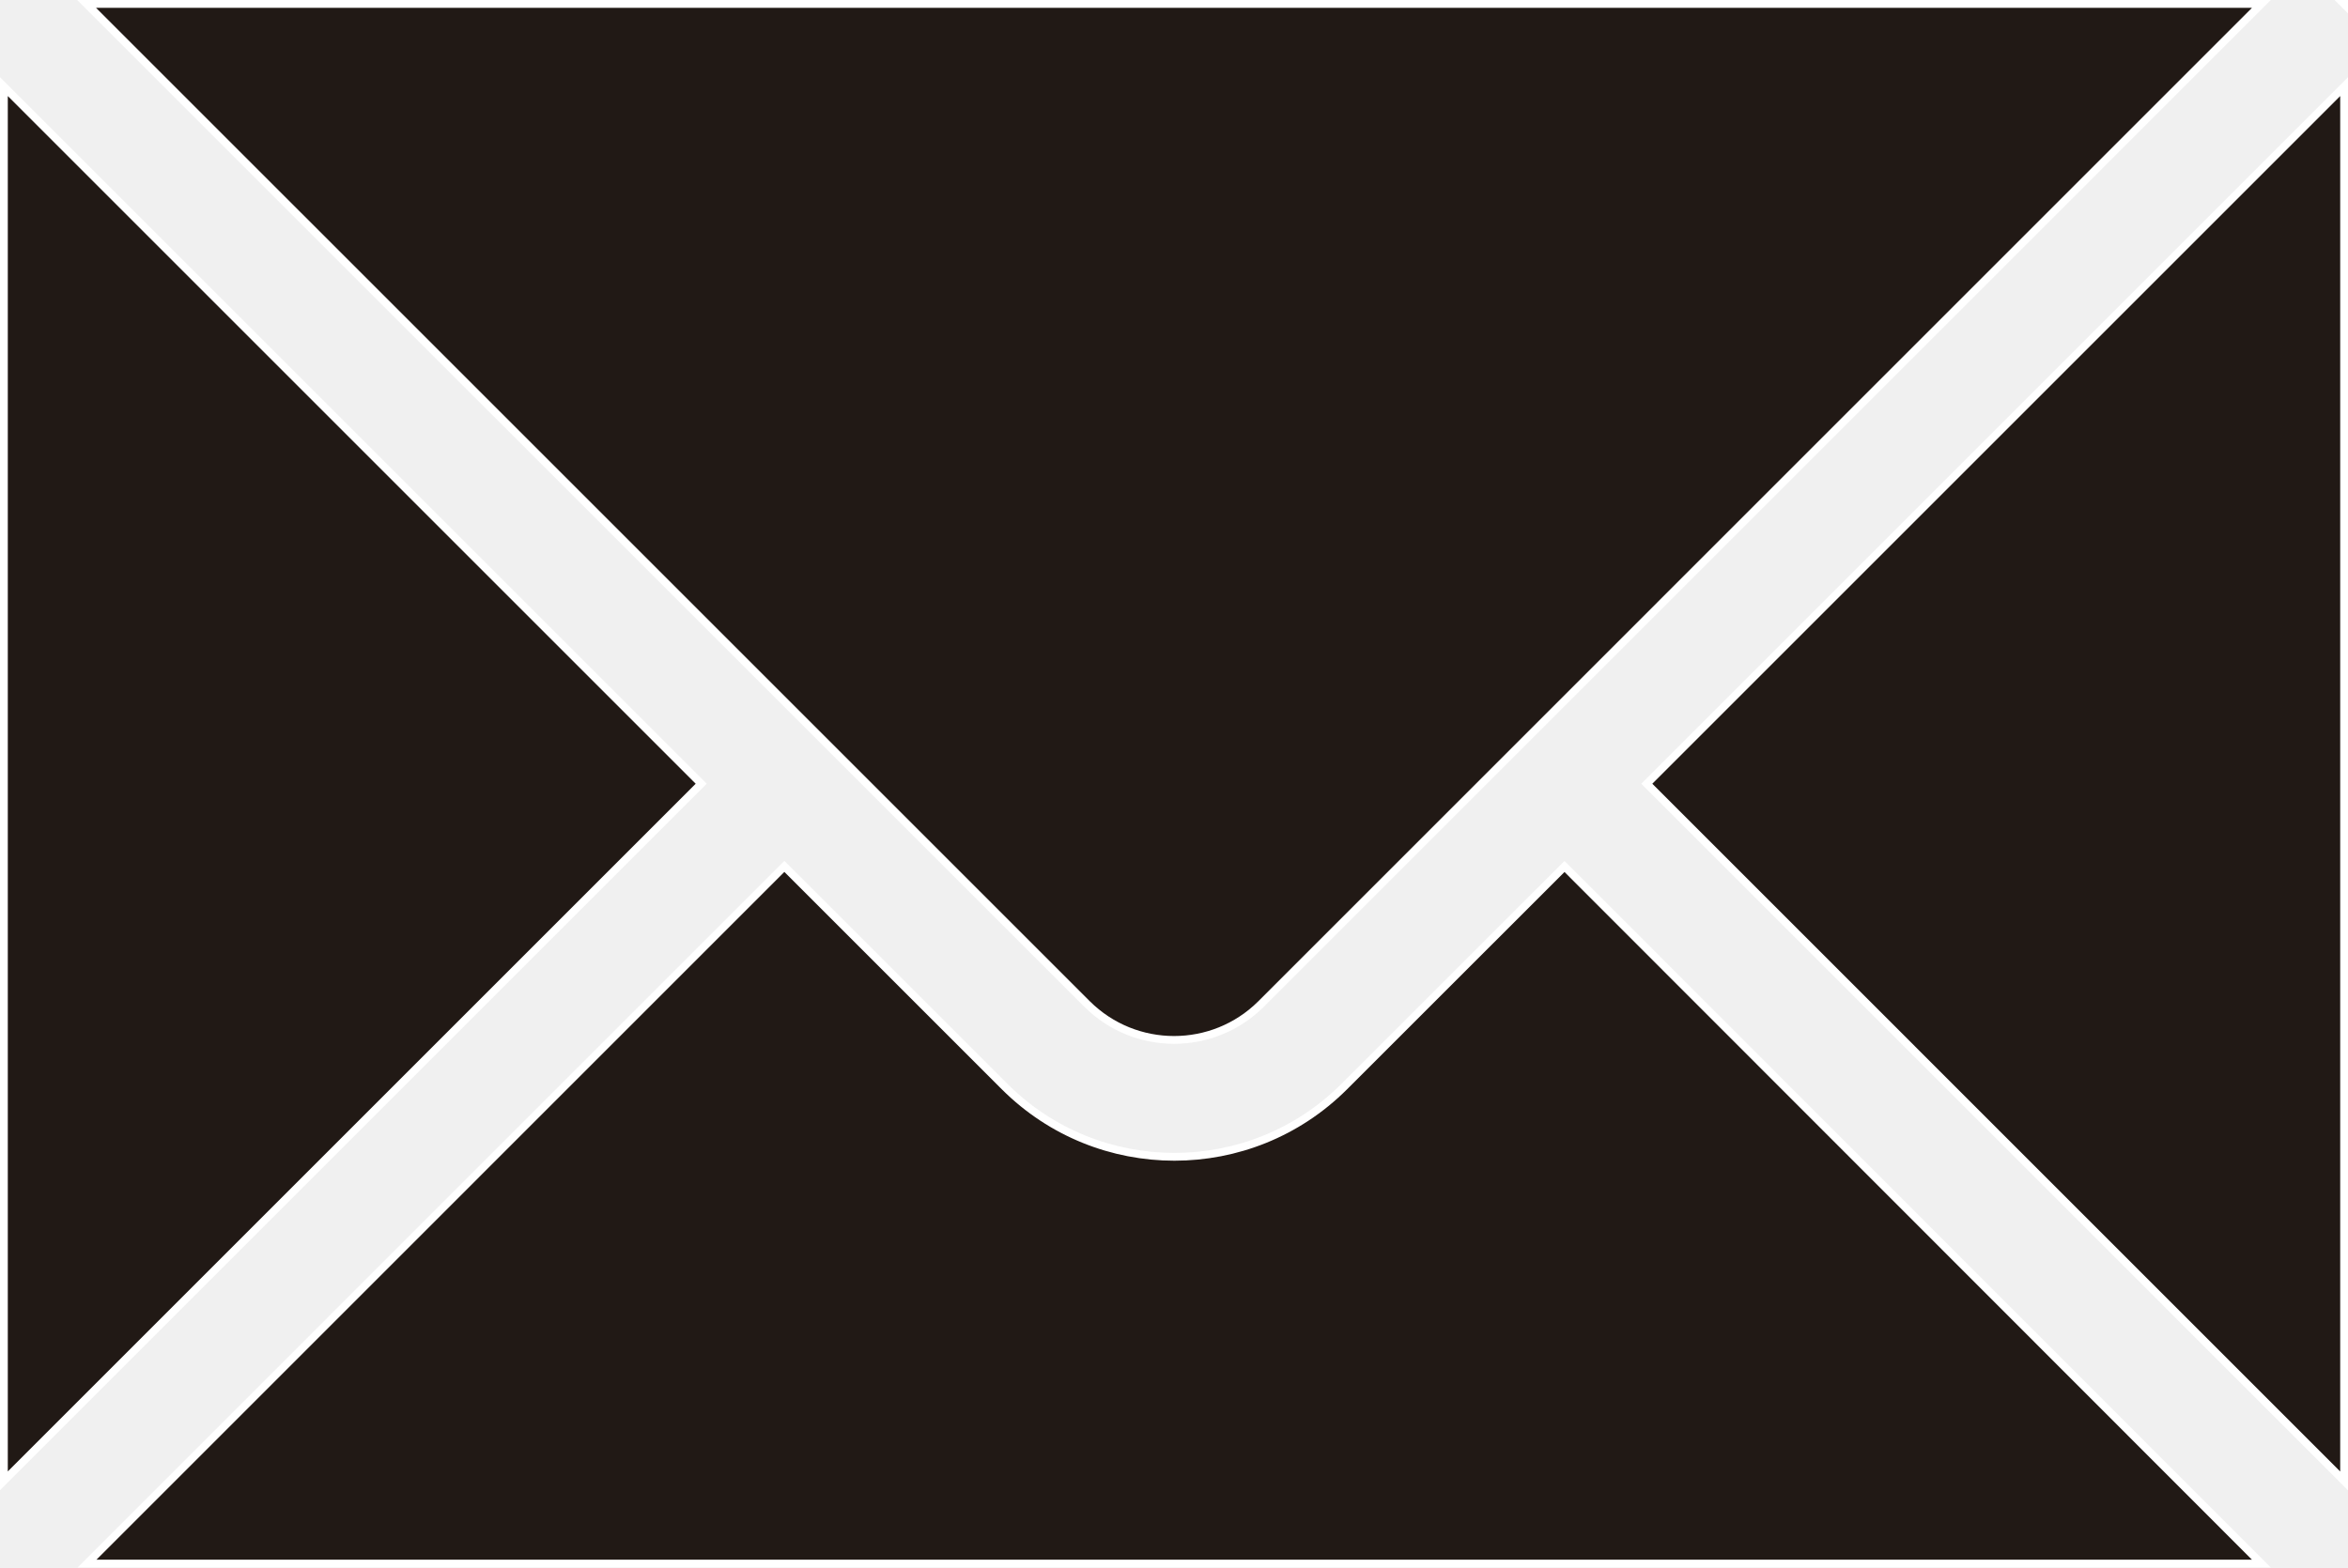
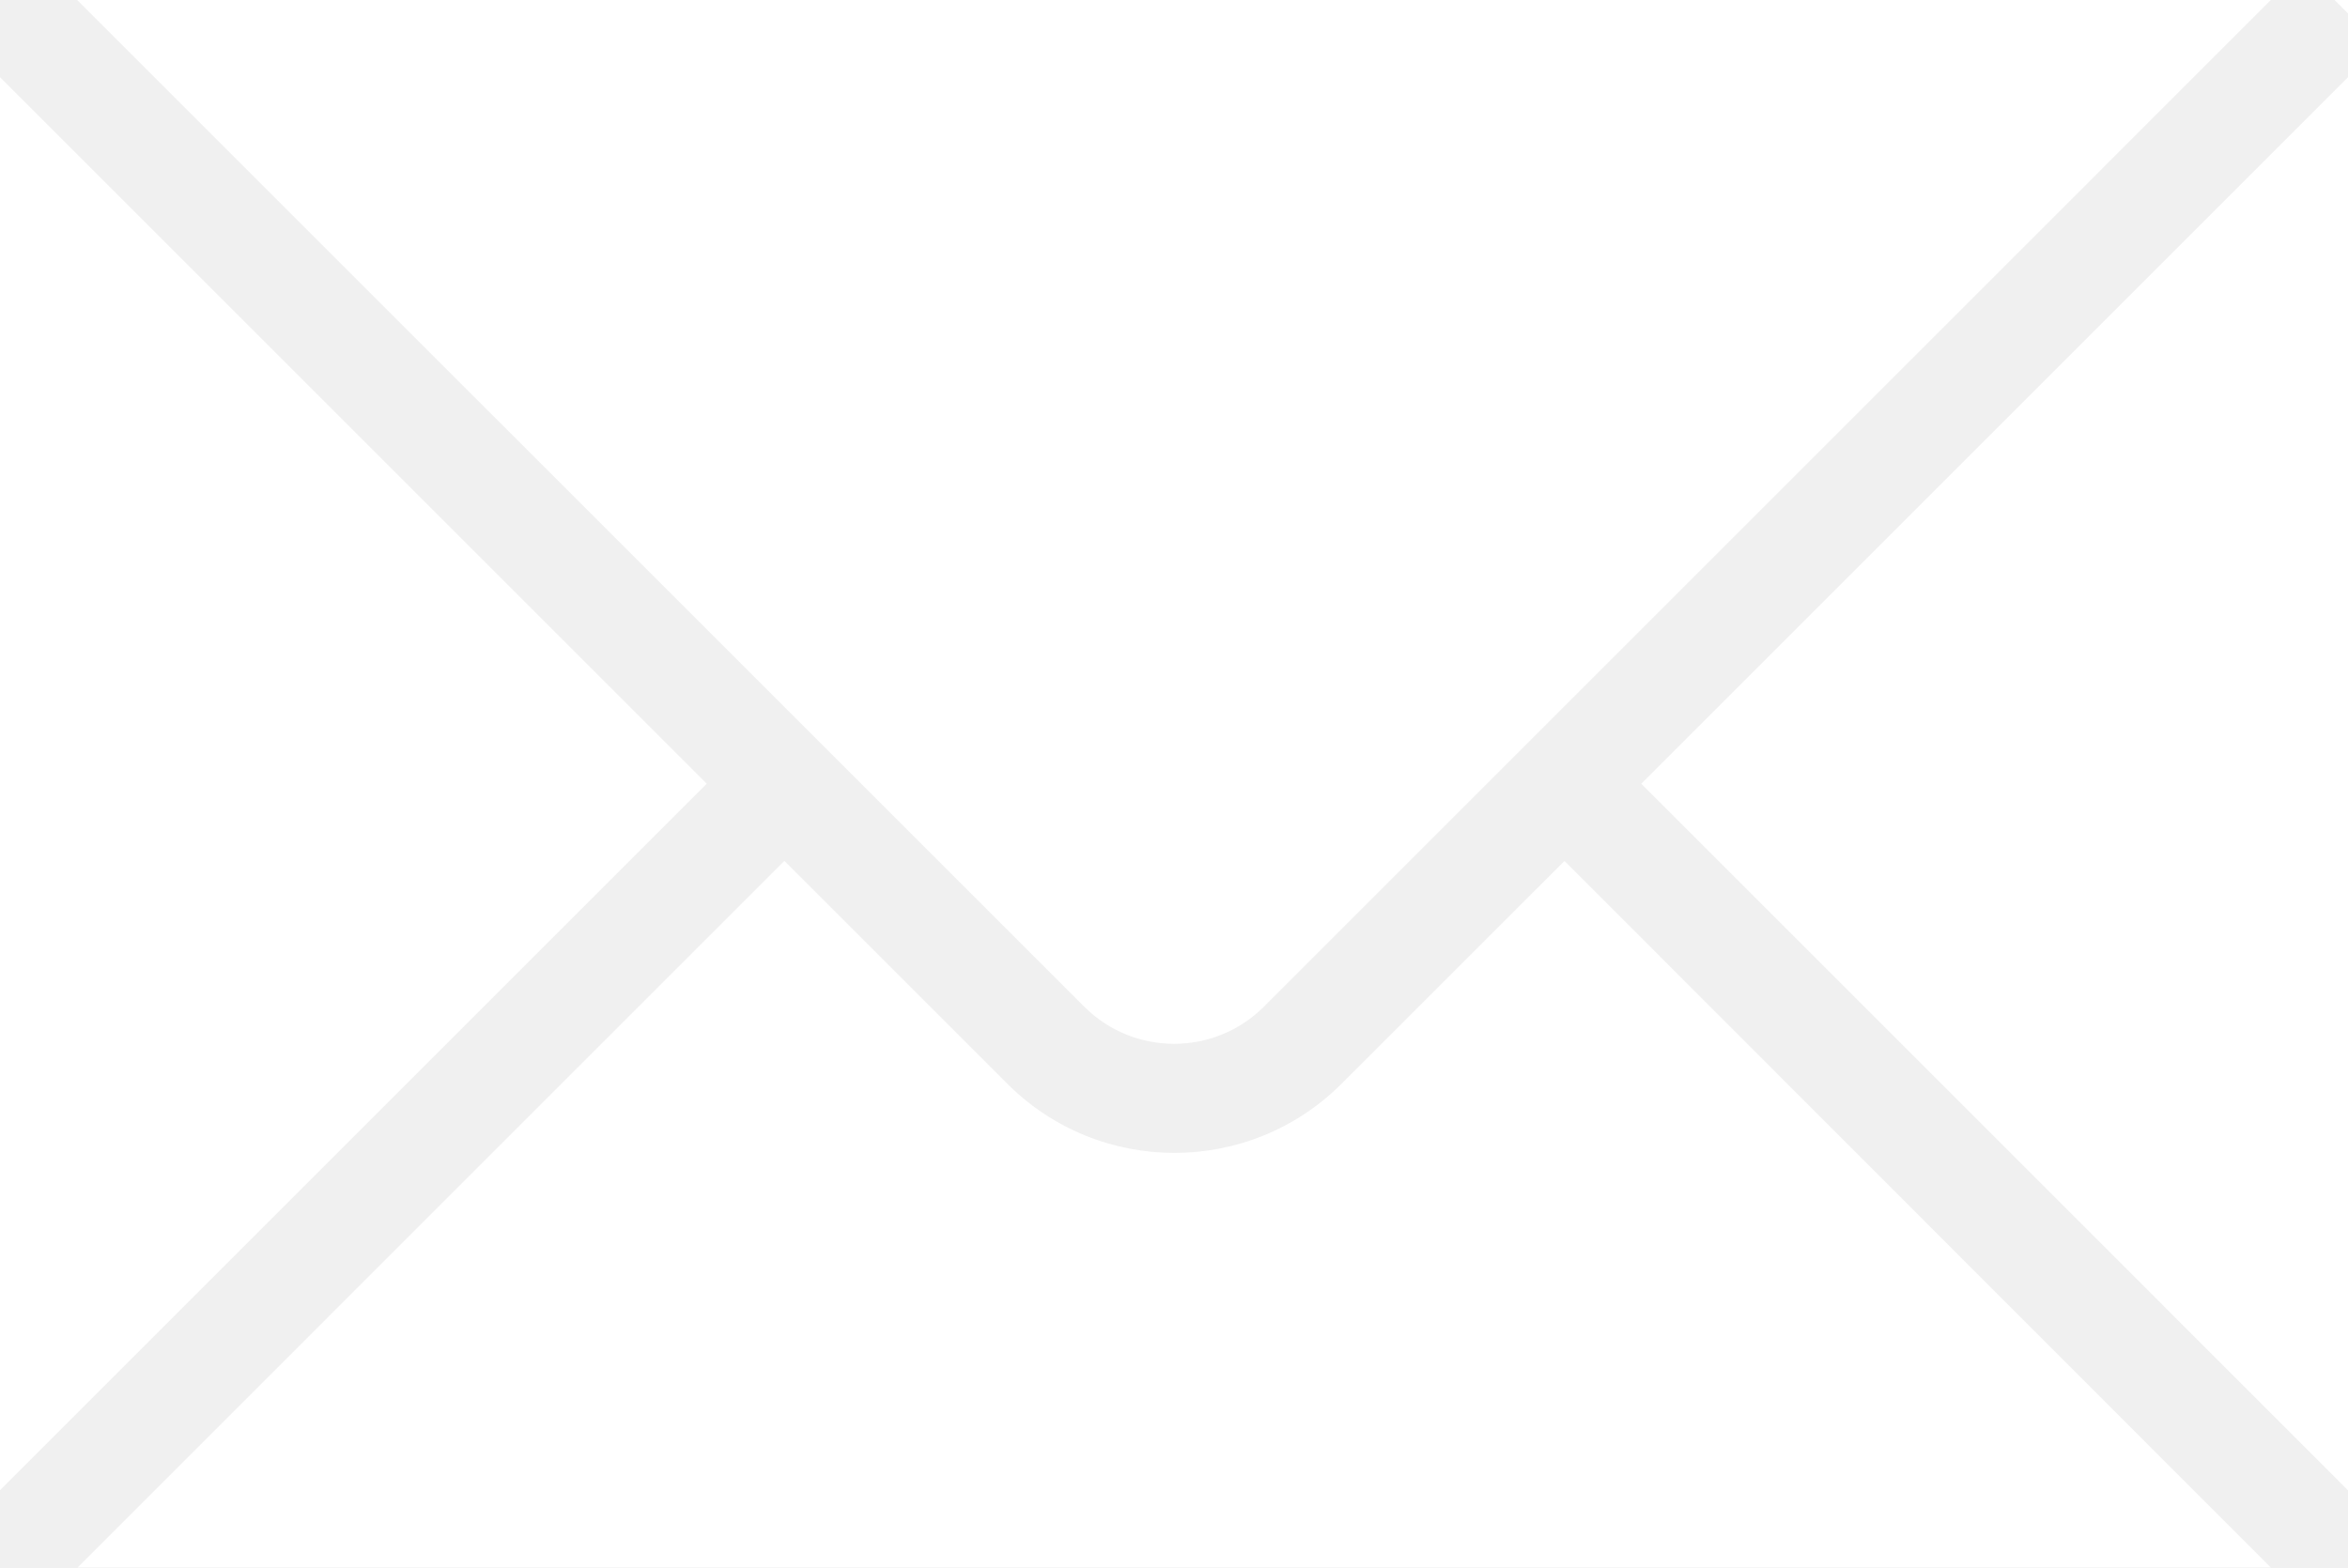
<svg xmlns="http://www.w3.org/2000/svg" id="Capa_1" data-name="Capa 1" viewBox="0 0 301 201">
  <defs>
-     <style>.cls-1{fill:#211915;stroke:#fff;stroke-miterlimit:10;}</style>
+     <style>.cls-1{fill:#ffffff;stroke:#fff;stroke-miterlimit:10;}</style>
  </defs>
  <path class="cls-1" d="M432.11,325.88,560.34,197.64H281.54L409.79,325.88A15.81,15.81,0,0,0,432.11,325.88Z" transform="translate(-270.44 -197.14)" />
  <path class="cls-1" d="M471,308.25l-28.24,28.23a30.82,30.82,0,0,1-43.53,0l-28.24-28.24-89.39,89.4H560.33Z" transform="translate(-270.44 -197.14)" />
  <polygon class="cls-1" points="89.89 100.5 0.5 11.11 0.5 189.89 89.89 100.5" />
  <polygon class="cls-1" points="300.5 11.11 211.11 100.5 300.5 189.9 300.5 11.11" />
  <polygon class="cls-1" points="300.5 0.51 300.5 0.5 300.49 0.5 300.5 0.51" />
  <polygon class="cls-1" points="300.5 200.5 300.5 200.5 300.5 200.5 300.5 200.5" />
</svg>
